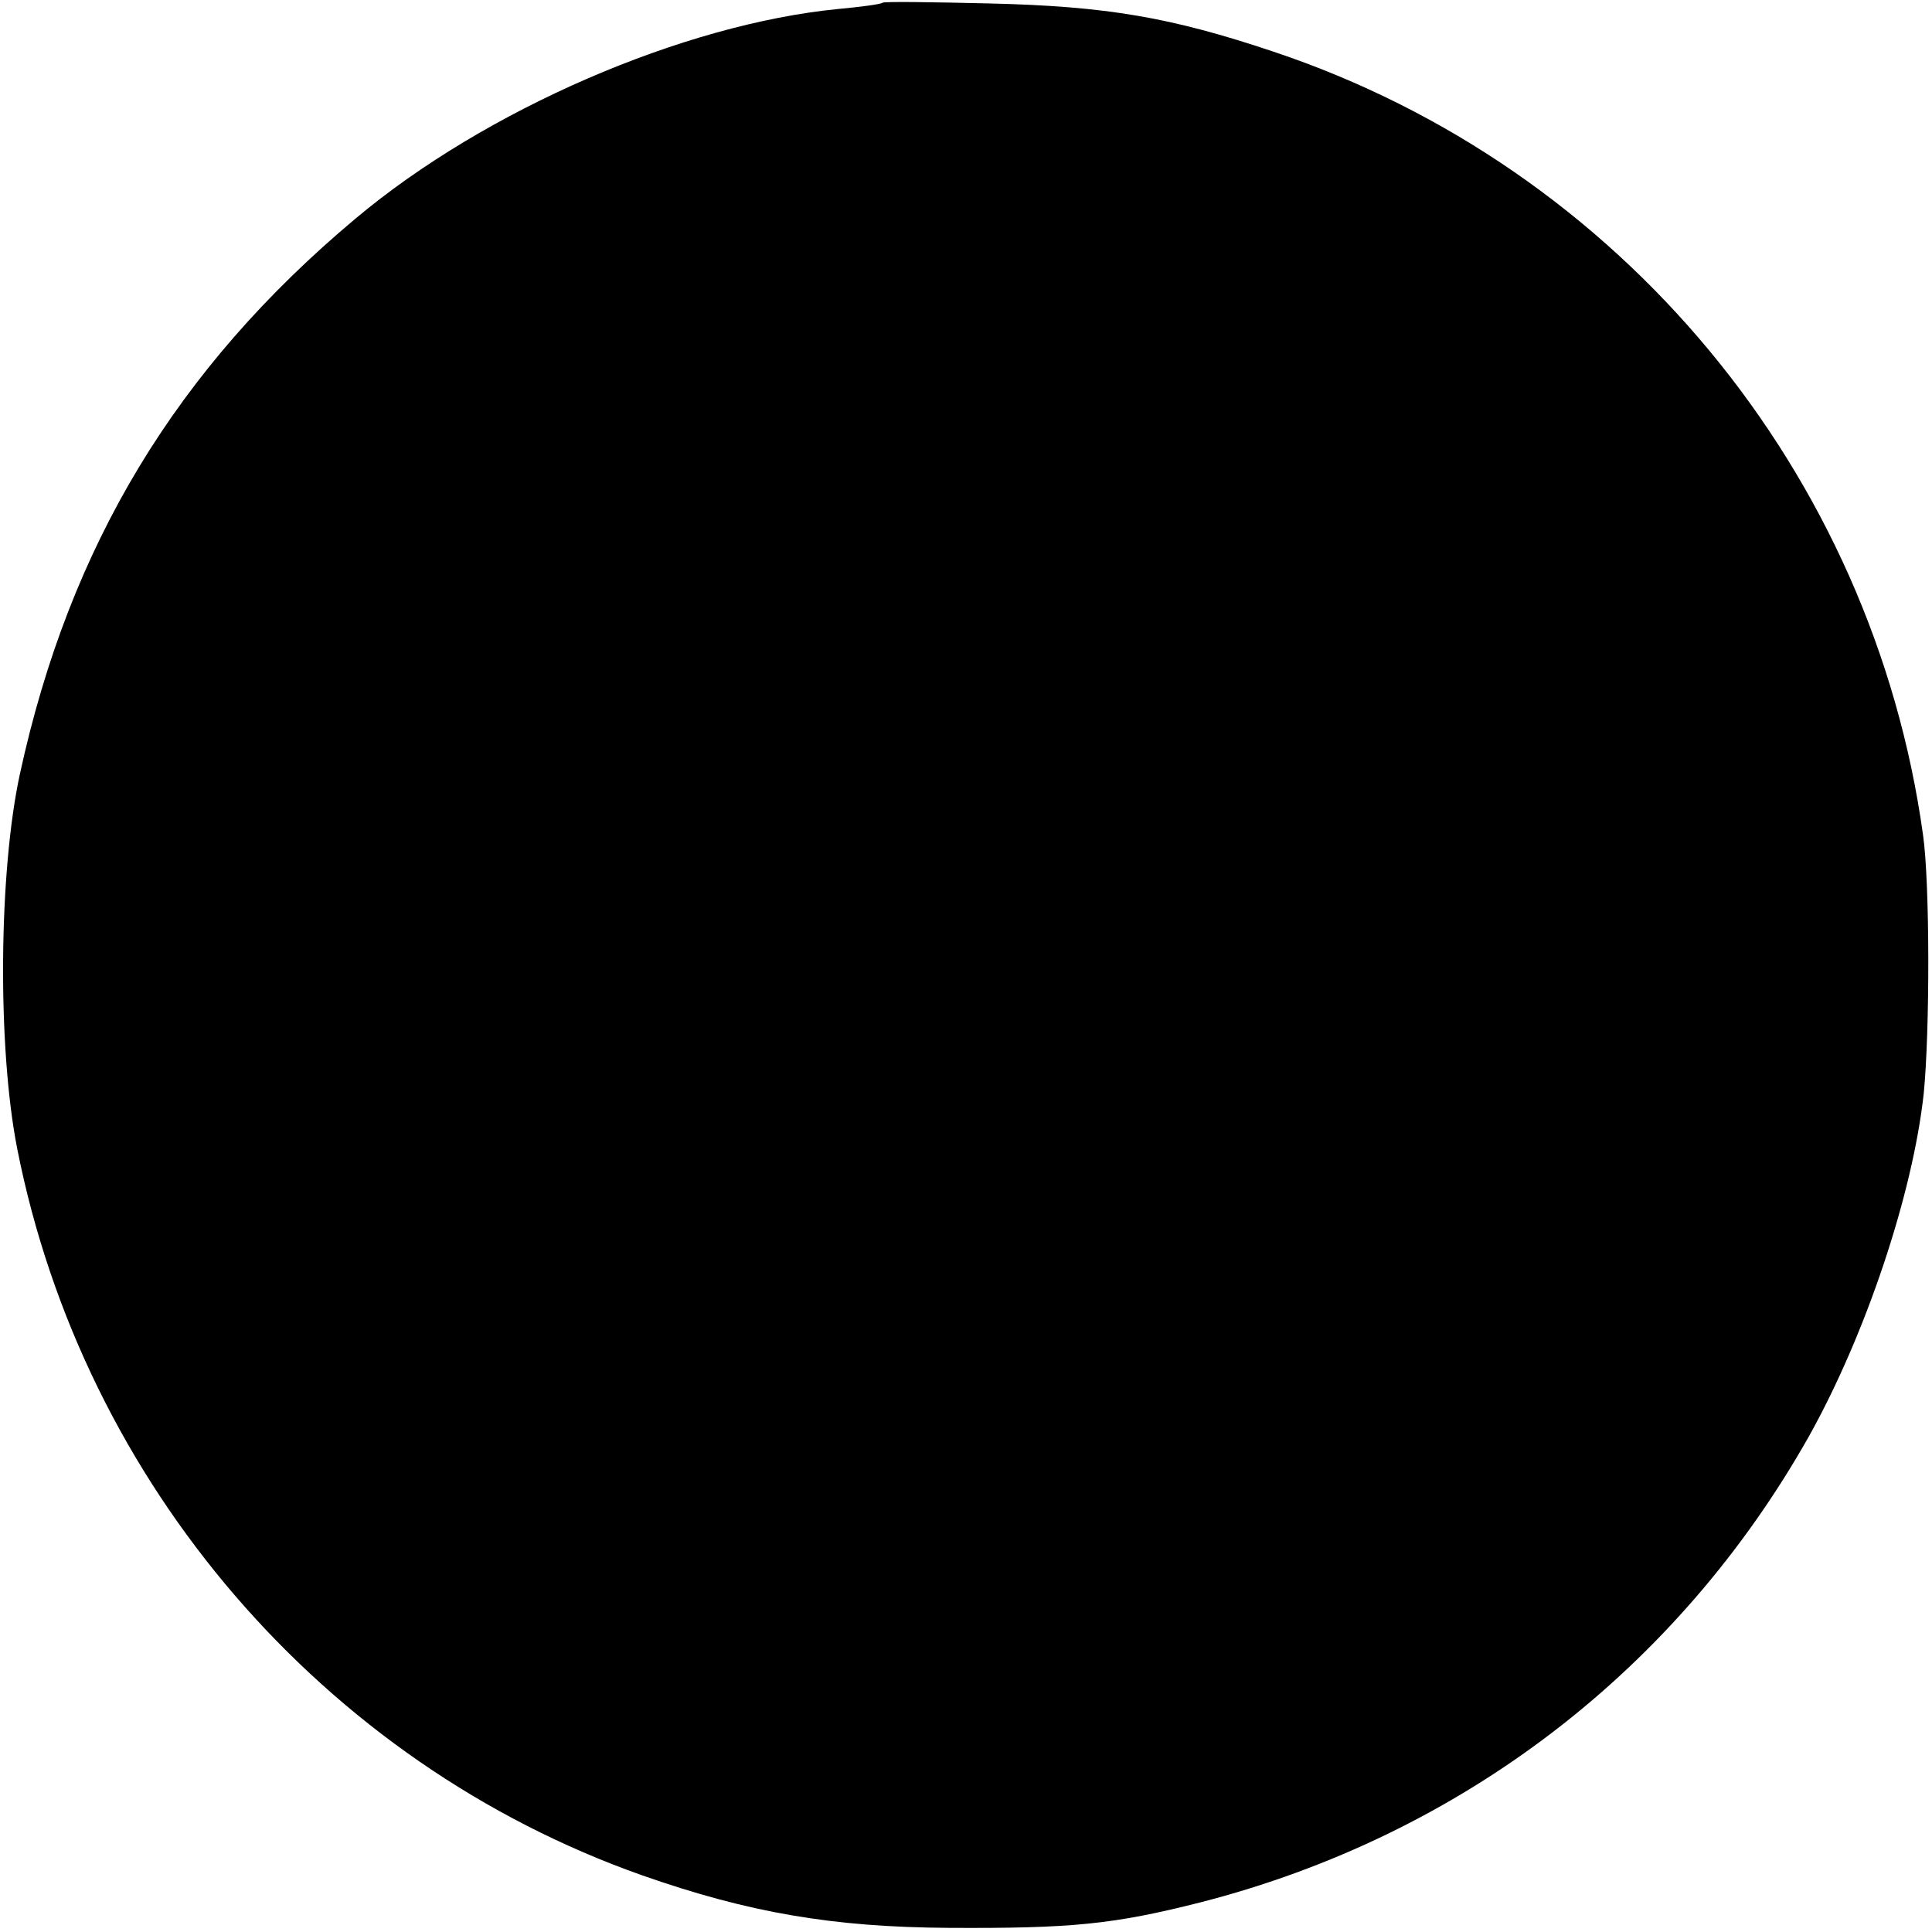
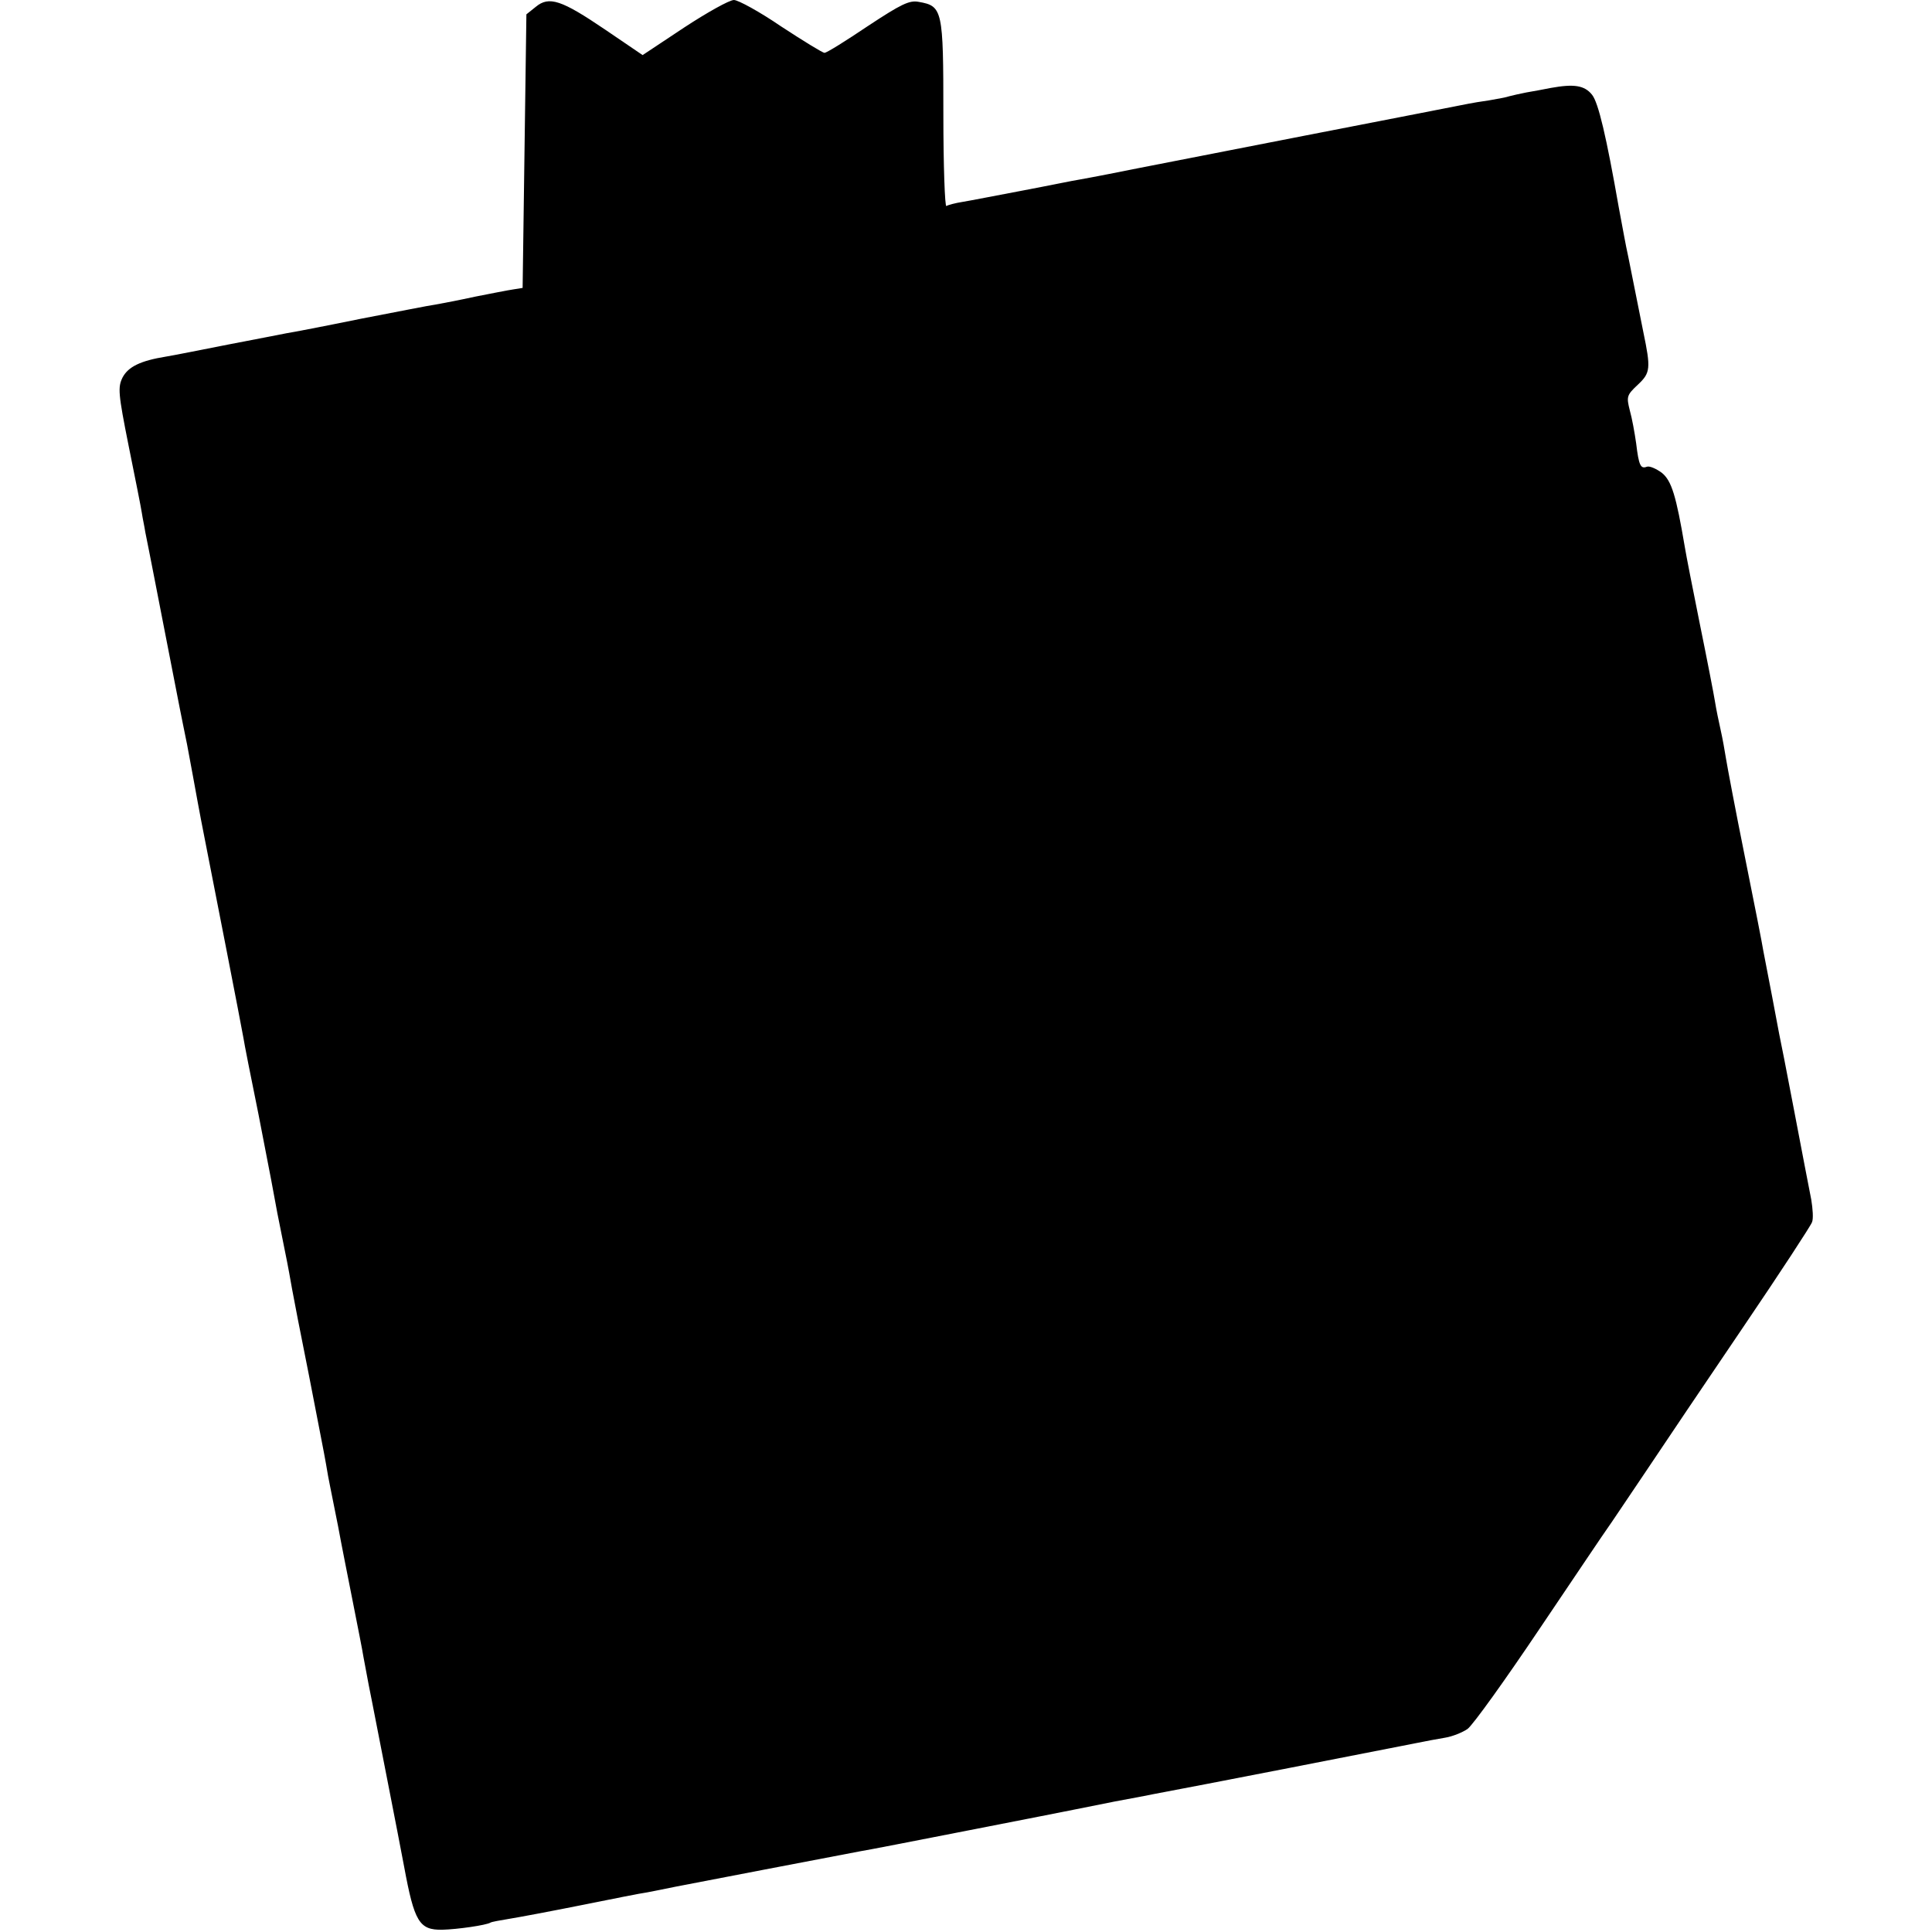
- <svg xmlns="http://www.w3.org/2000/svg" version="1.0" width="280pt" height="280pt" viewBox="0 0 280 280" preserveAspectRatio="xMidYMid meet">
-   <g transform="translate(0,280) scale(0.1,-0.1)" fill="#000000" stroke="none">
-     <path d="M1279 2796 c-2 -2 -31 -6 -64 -9 -225 -22 -512 -146 -700 -304 -259 -217 -414 -473 -486 -804 -31 -142 -33 -397 -4 -544 96 -486 444 -890 906 -1053 154 -54 276 -75 444 -76 178 -1 239 5 365 37 378 97 691 337 882 676 82 147 150 350 166 496 9 91 9 305 -1 375 -73 526 -439 967 -941 1135 -149 50 -242 66 -412 70 -84 2 -153 3 -155 1z" />
+ <svg xmlns="http://www.w3.org/2000/svg" version="1.0" width="512pt" height="512pt" viewBox="0 0 512 512" preserveAspectRatio="xMidYMid meet">
+   <g transform="translate(0,512) scale(0.1,-0.1)" fill="#000000" stroke="none">
+     <path d="M1420 5102 l-25 -20 -5 -363 -5 -362 -25 -4 c-14 -2 -59 -11 -100 -19 -41 -9 -88 -18 -105 -21 -16 -2 -106 -20 -200 -38 -93 -19 -181 -36 -195 -38 -14 -3 -83 -16 -155 -30 -71 -14 -146 -29 -165 -32 -68 -11 -100 -27 -115 -55 -13 -26 -12 -42 16 -182 17 -84 33 -164 35 -178 2 -14 7 -36 9 -50 3 -14 7 -36 10 -50 3 -14 21 -108 41 -210 20 -102 38 -194 40 -205 2 -11 6 -31 9 -45 7 -33 13 -63 26 -135 6 -33 19 -105 30 -160 24 -122 98 -500 104 -535 2 -14 20 -105 40 -203 34 -175 39 -201 50 -262 3 -16 12 -61 20 -100 8 -38 16 -84 19 -101 3 -17 23 -121 45 -230 21 -109 42 -215 45 -234 3 -19 8 -46 11 -60 3 -14 12 -61 21 -105 8 -44 26 -134 39 -200 13 -66 26 -131 28 -145 10 -55 20 -106 23 -120 25 -129 67 -341 85 -437 27 -146 40 -168 101 -167 40 1 117 12 128 19 3 2 26 6 50 10 25 4 110 20 190 36 80 16 159 32 175 34 17 3 50 10 75 15 40 8 427 82 490 94 14 2 142 27 285 55 143 28 271 53 285 56 14 3 61 12 105 21 44 8 91 17 105 20 72 13 651 126 690 134 25 5 61 12 80 15 19 3 46 14 59 23 14 10 100 130 192 267 93 138 173 257 179 265 6 8 50 74 98 145 48 72 166 247 263 390 97 143 178 267 181 276 4 9 2 36 -2 60 -5 24 -25 130 -45 234 -20 105 -38 197 -40 205 -3 17 -34 180 -42 220 -2 14 -24 126 -49 250 -25 124 -47 241 -50 260 -3 19 -9 53 -14 75 -5 22 -12 56 -15 75 -3 19 -21 112 -40 205 -19 94 -37 186 -40 205 -23 136 -35 176 -61 197 -15 11 -33 19 -40 16 -16 -6 -21 3 -28 62 -4 28 -11 67 -17 88 -9 36 -8 40 22 68 33 31 34 43 14 139 -3 14 -12 59 -20 100 -8 41 -17 86 -20 100 -7 31 -14 72 -25 130 -33 188 -54 278 -71 299 -20 25 -48 29 -109 18 -19 -4 -48 -9 -65 -12 -16 -3 -37 -8 -45 -10 -8 -3 -32 -7 -54 -11 -21 -3 -46 -7 -55 -9 -9 -2 -205 -40 -436 -85 -231 -45 -429 -84 -440 -86 -29 -6 -126 -25 -155 -30 -14 -2 -81 -16 -150 -29 -69 -13 -140 -27 -159 -30 -19 -3 -38 -8 -43 -11 -4 -3 -8 107 -8 244 0 276 -2 286 -65 297 -25 5 -47 -6 -135 -64 -58 -39 -109 -71 -115 -71 -5 0 -57 32 -115 70 -57 39 -114 70 -125 70 -12 0 -71 -33 -132 -73 l-110 -73 -100 68 c-115 78 -148 89 -183 60z" />
  </g>
</svg>
